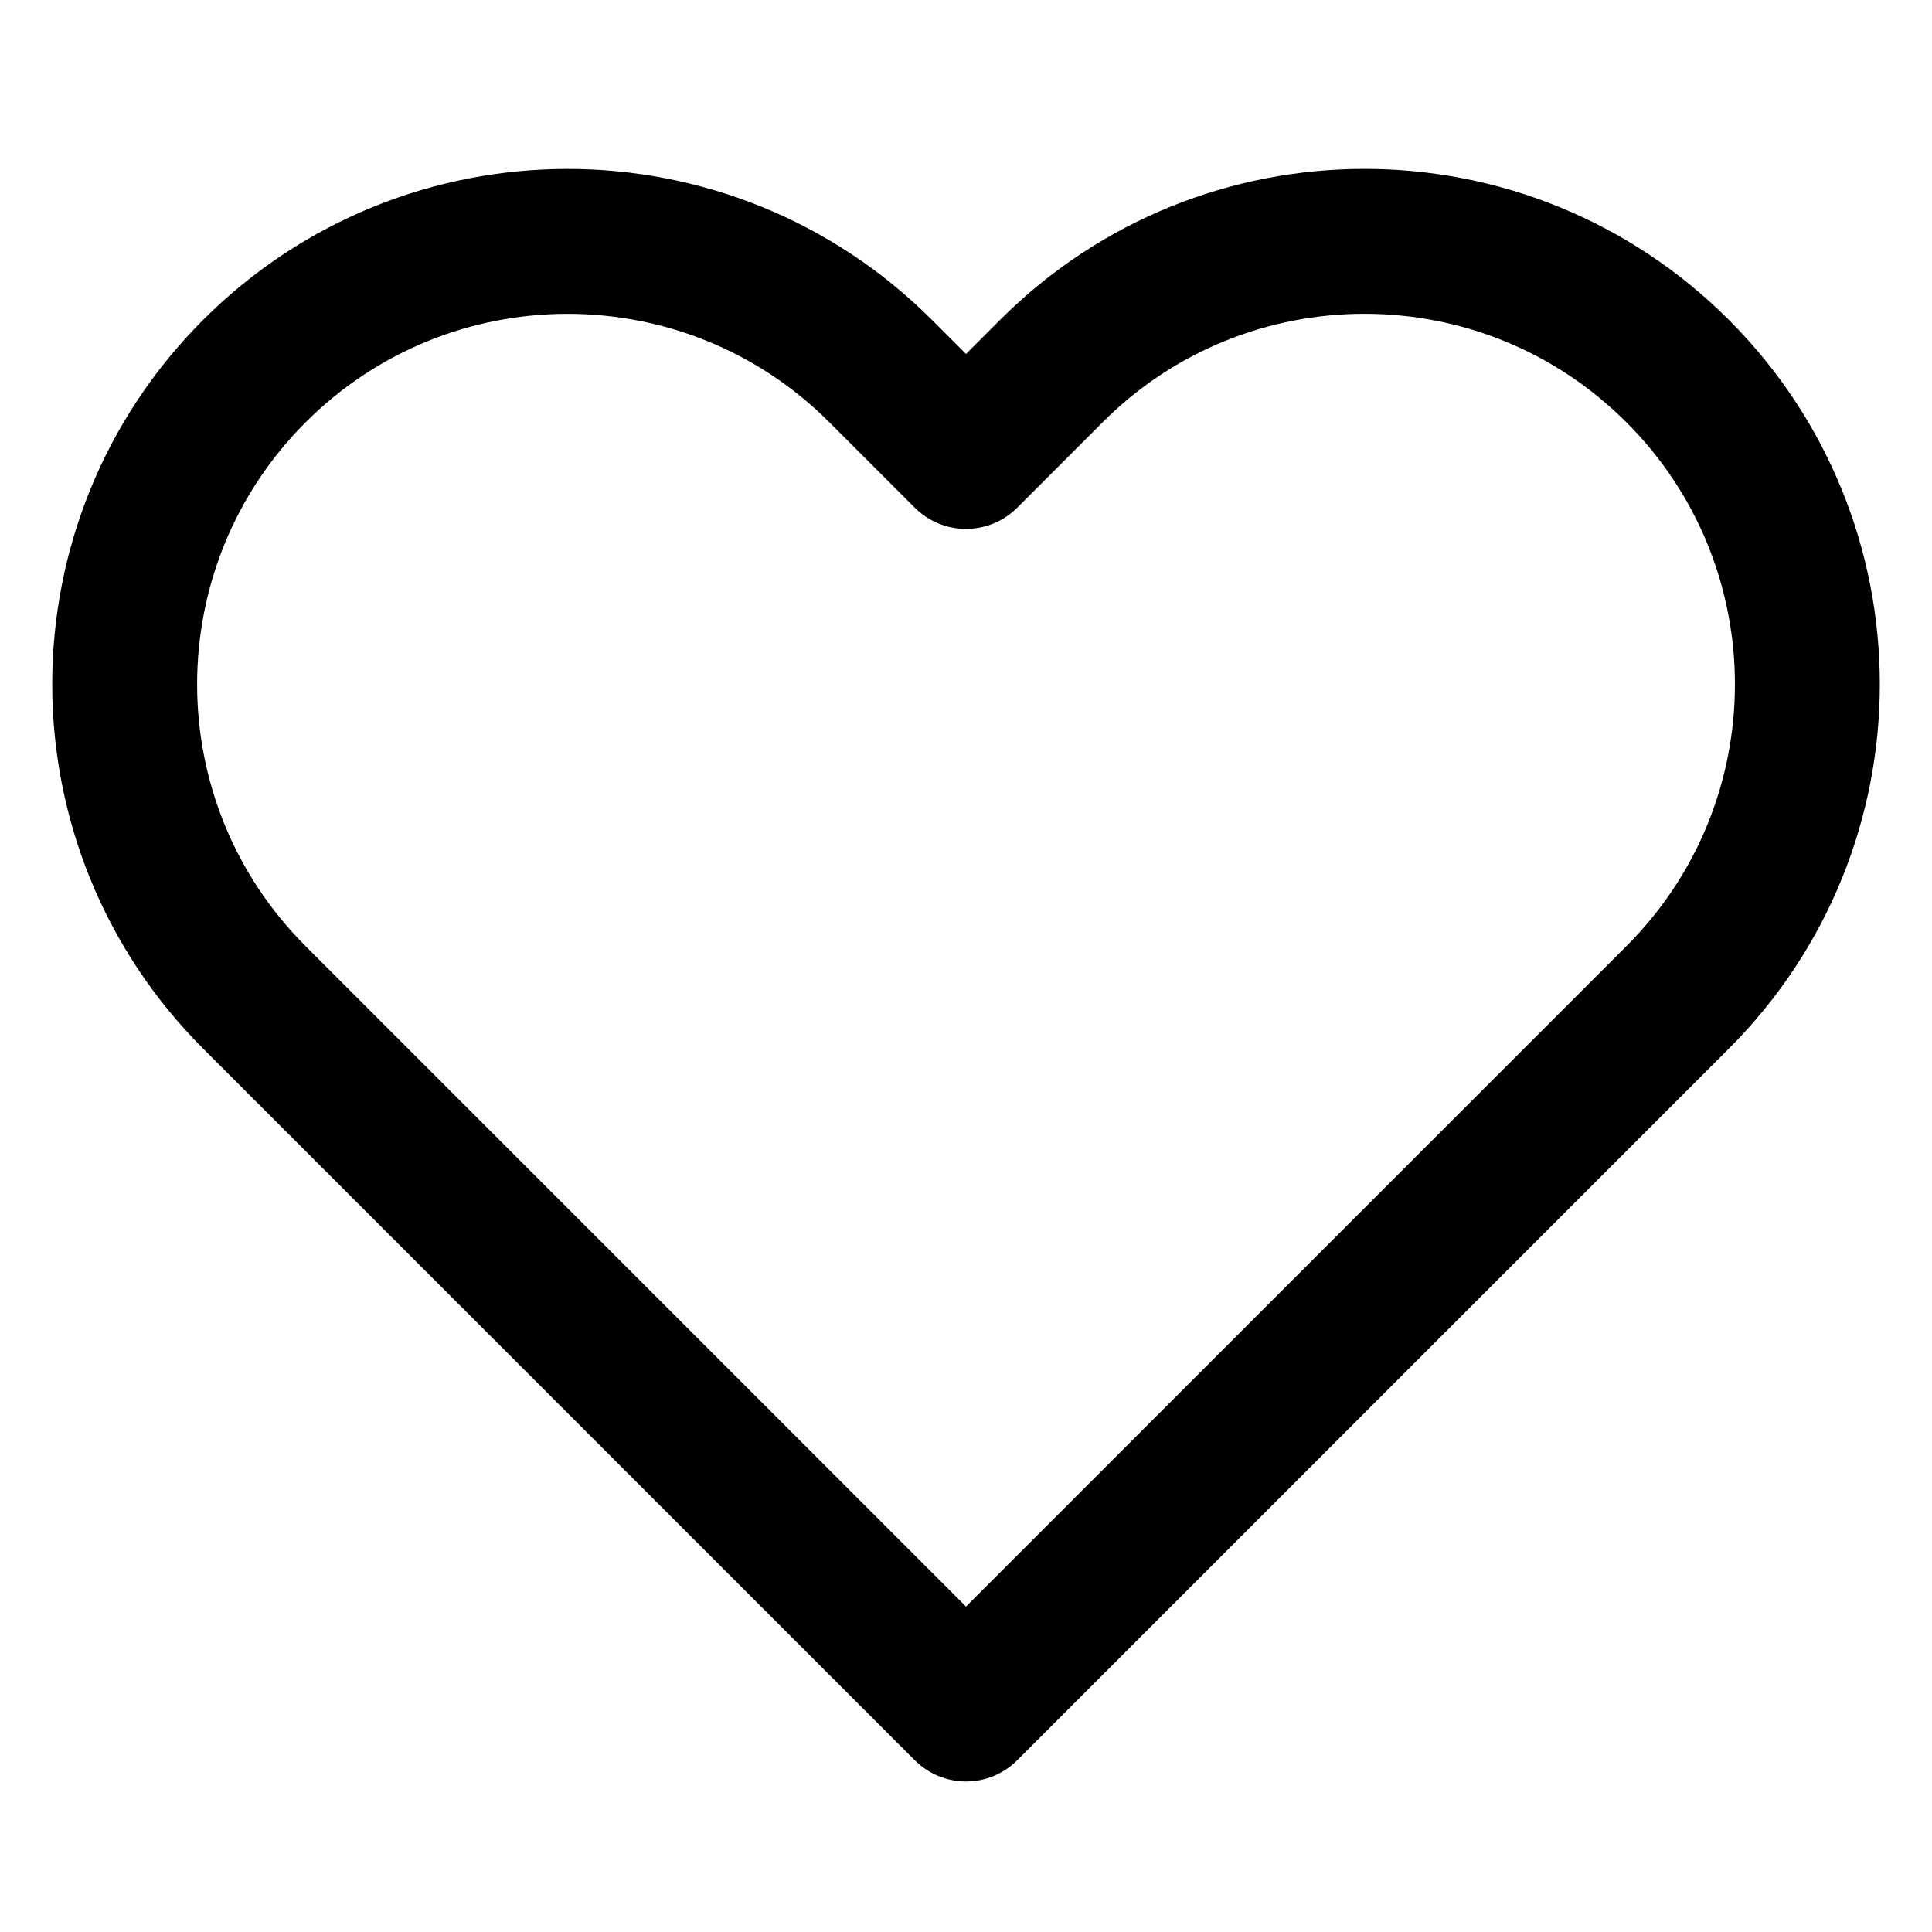
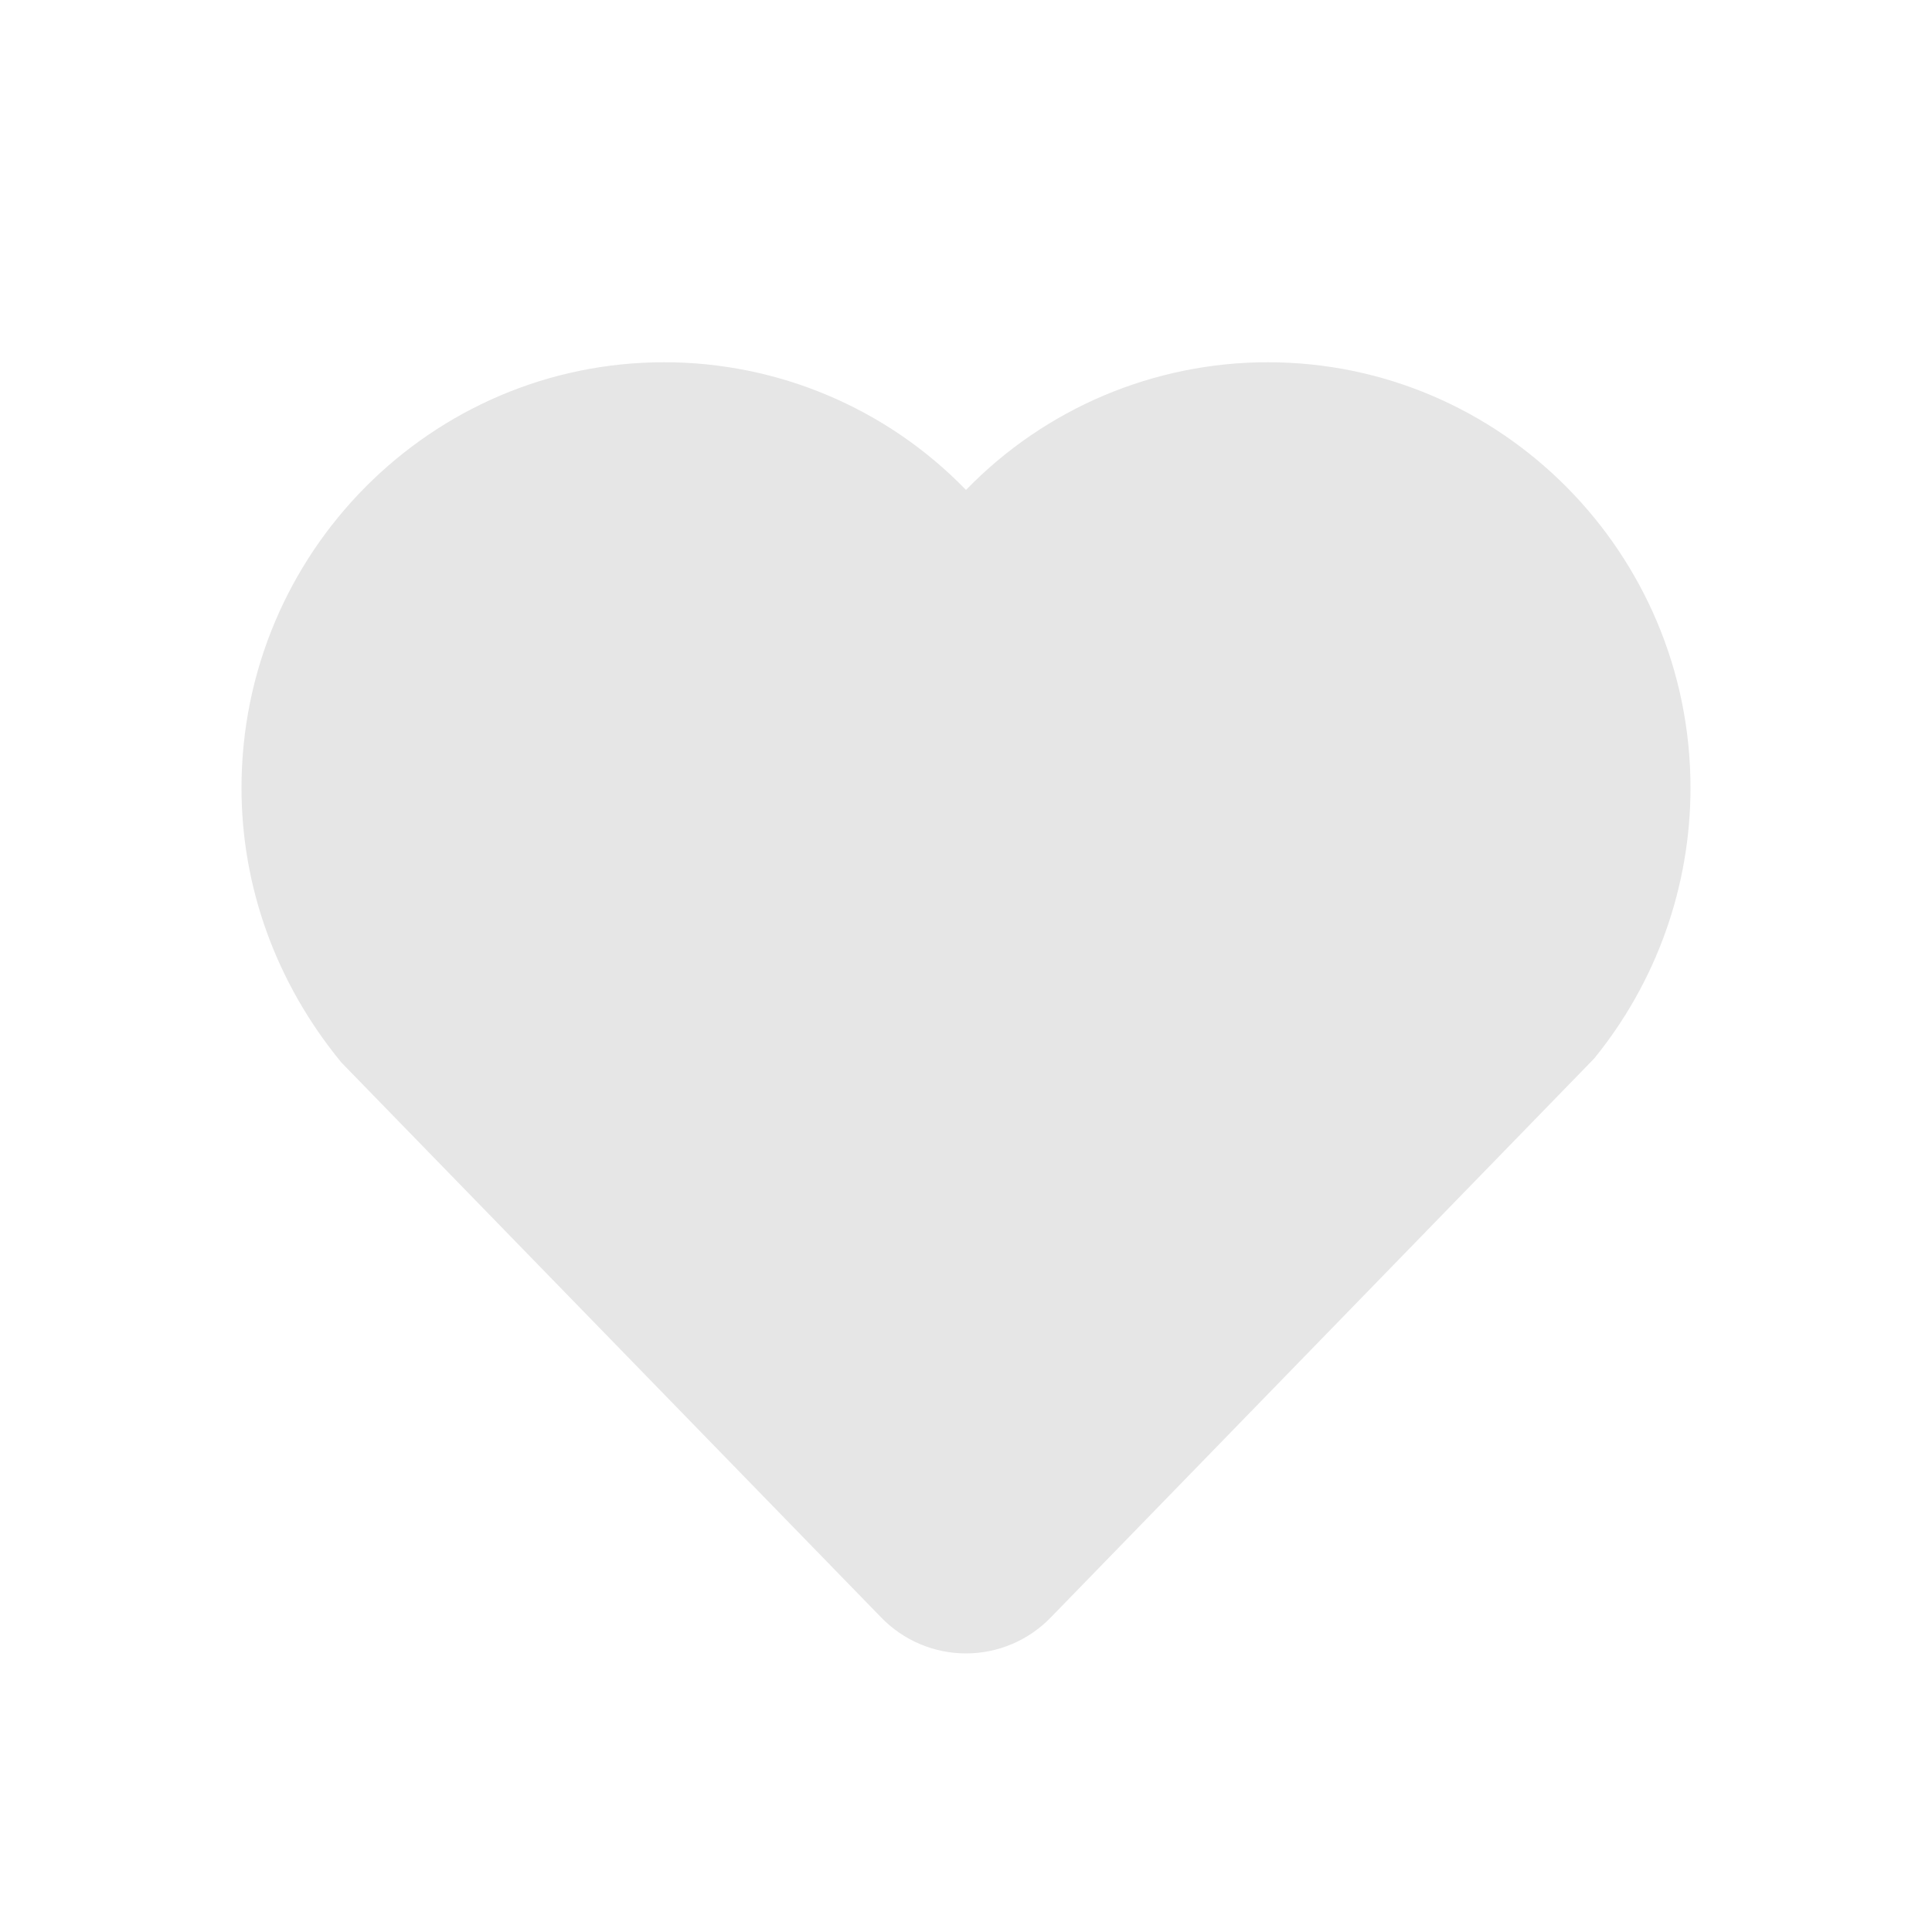
- <svg xmlns="http://www.w3.org/2000/svg" viewBox="0 0 24 24" fill="none" stroke="currentColor" stroke-width="1.8" stroke-linecap="round" stroke-linejoin="round">
-   <path d="M20.84 4.61a5.5 5.5 0 0 0-7.78 0L12 5.67l-1.06-1.06a5.5 5.5 0 0 0-7.78 7.78l1.06 1.06L12 21.23l7.78-7.78 1.06-1.06a5.5 5.5 0 0 0 0-7.78z" />
+ <svg xmlns="http://www.w3.org/2000/svg" t="1781812801600" class="icon" viewBox="0 0 1024 1024" version="1.1" p-id="10793" width="48" height="48">
+   <path d="M672 192a222.72 222.72 0 0 0-160 67.68A222.592 222.592 0 0 0 352 192c-123.52 0-224 101.184-224 225.6 0 52.256 18.144 103.2 52.928 145.536l285.952 293.984a62.528 62.528 0 0 0 90.208 0l287.808-296.032A227.136 227.136 0 0 0 896 417.6C896 293.184 795.52 192 672 192" fill="#e6e6e6" p-id="10794" />
</svg>
